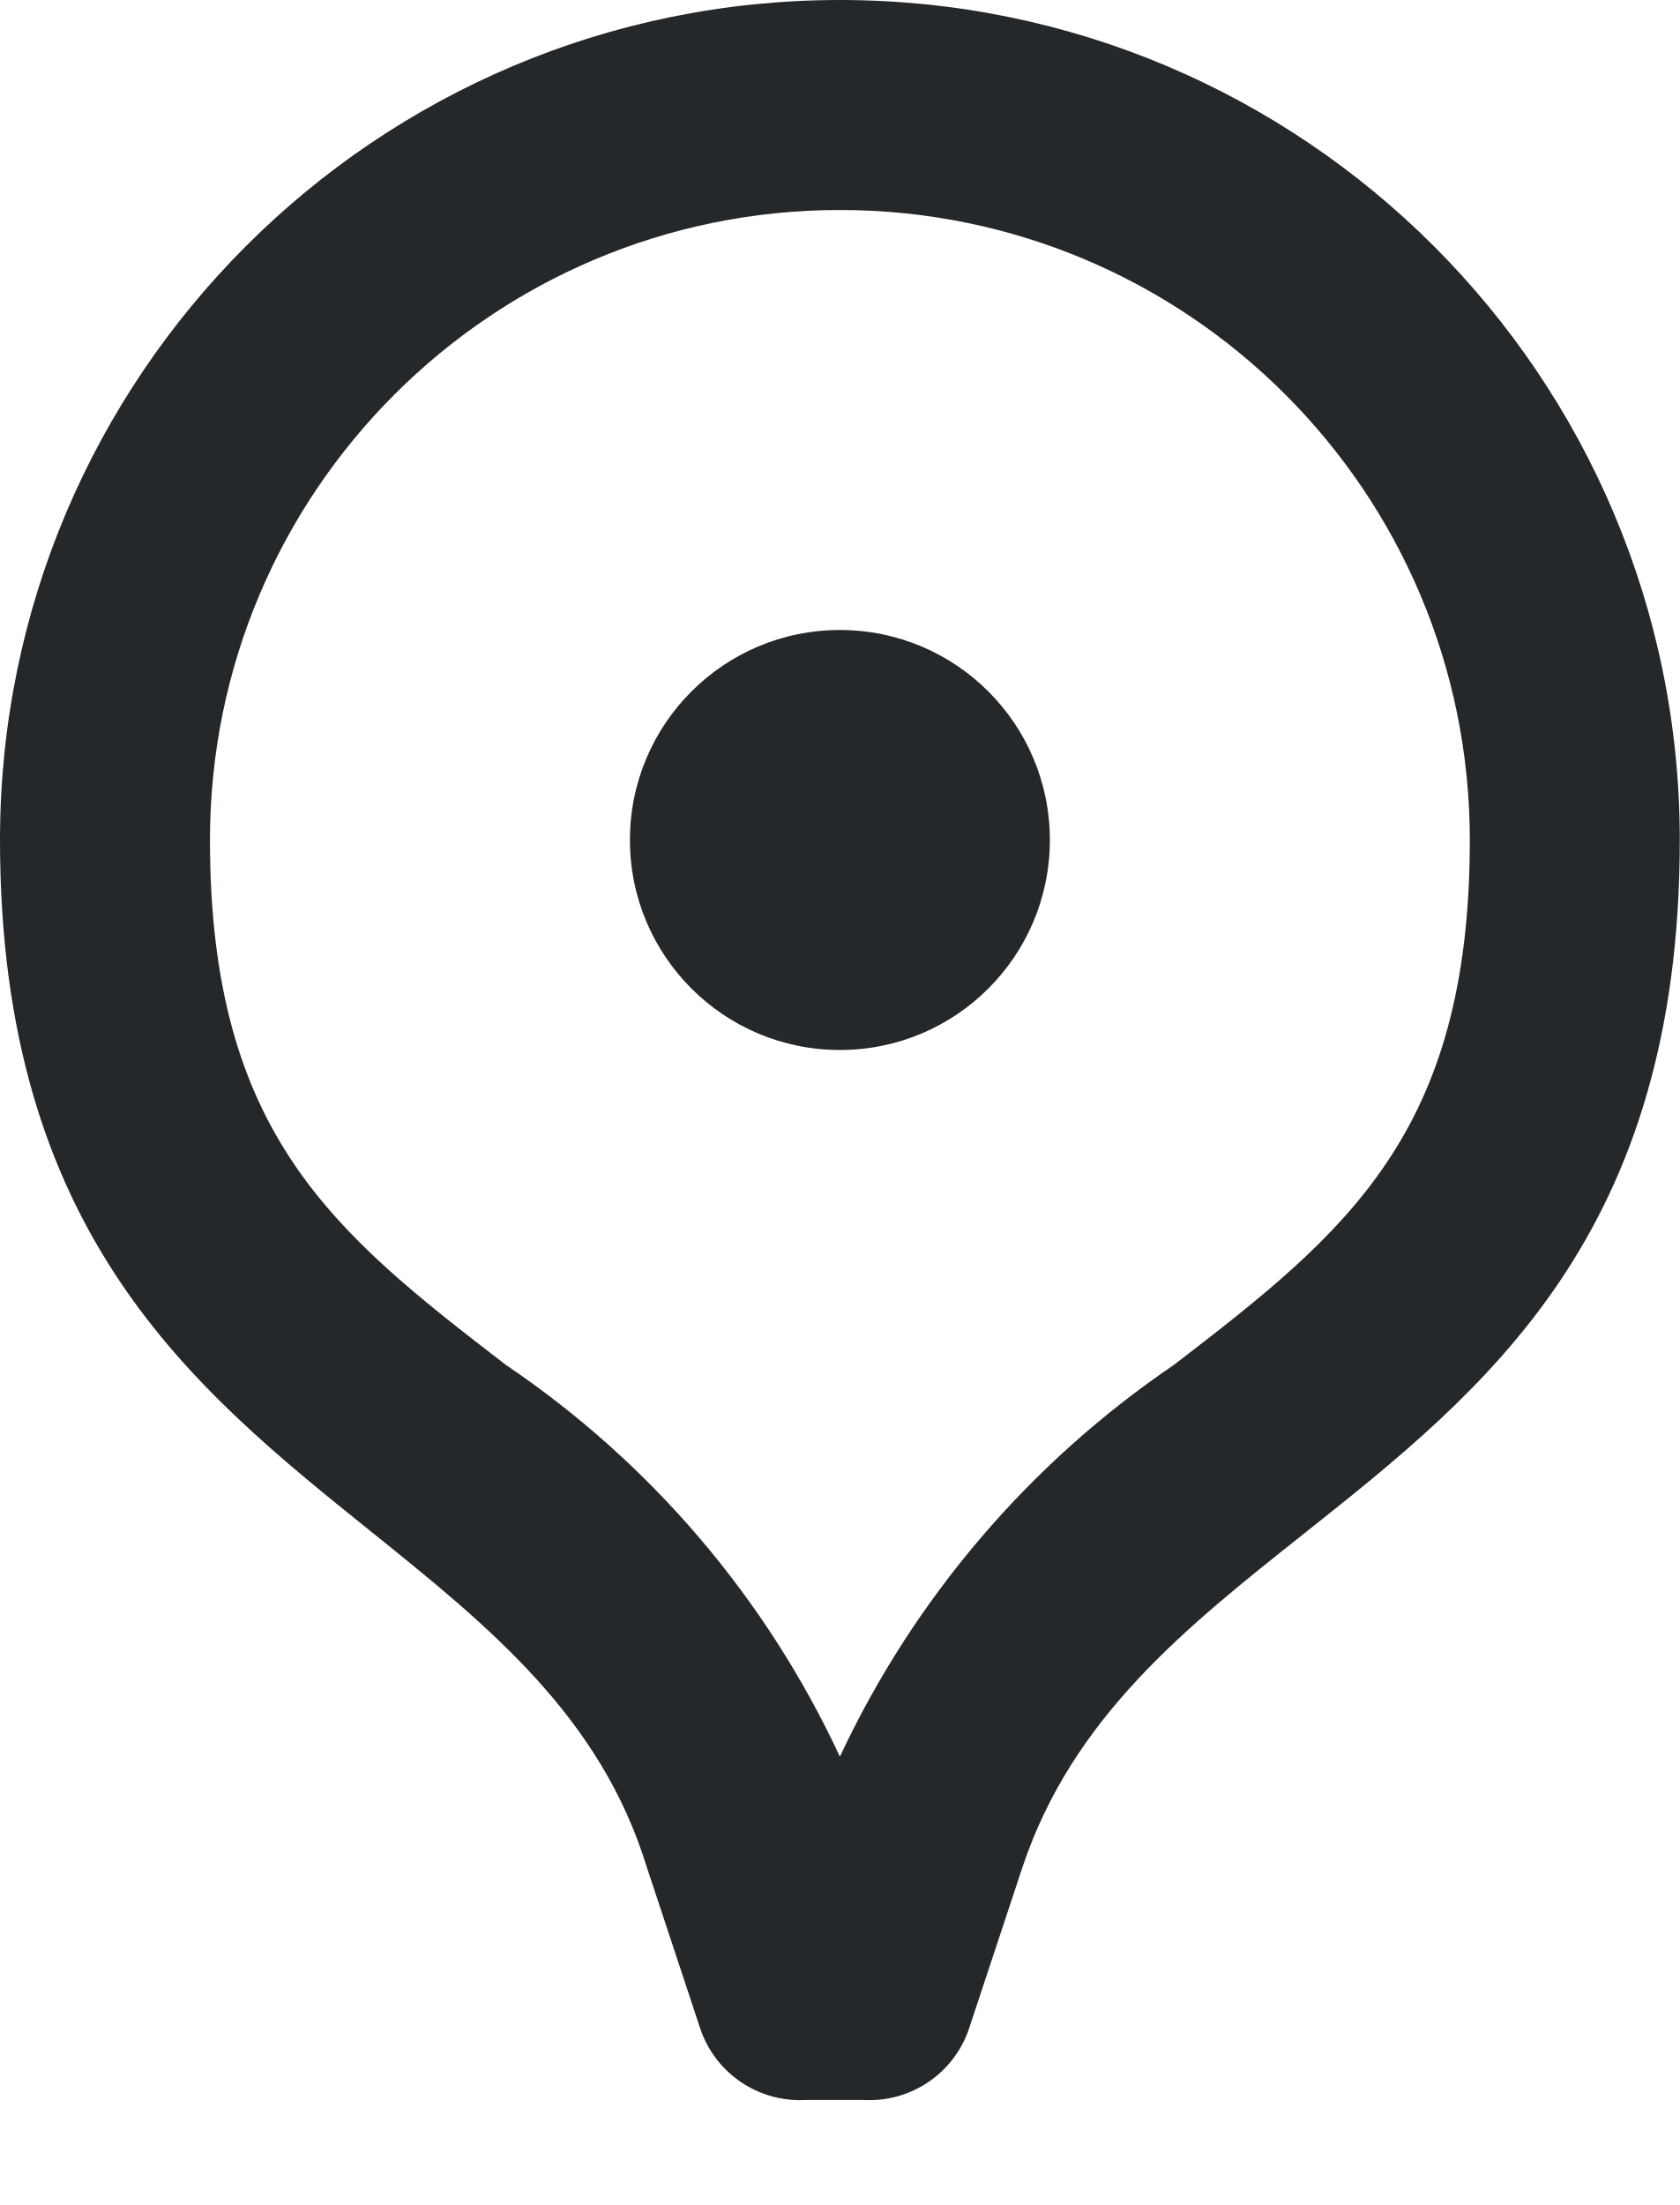
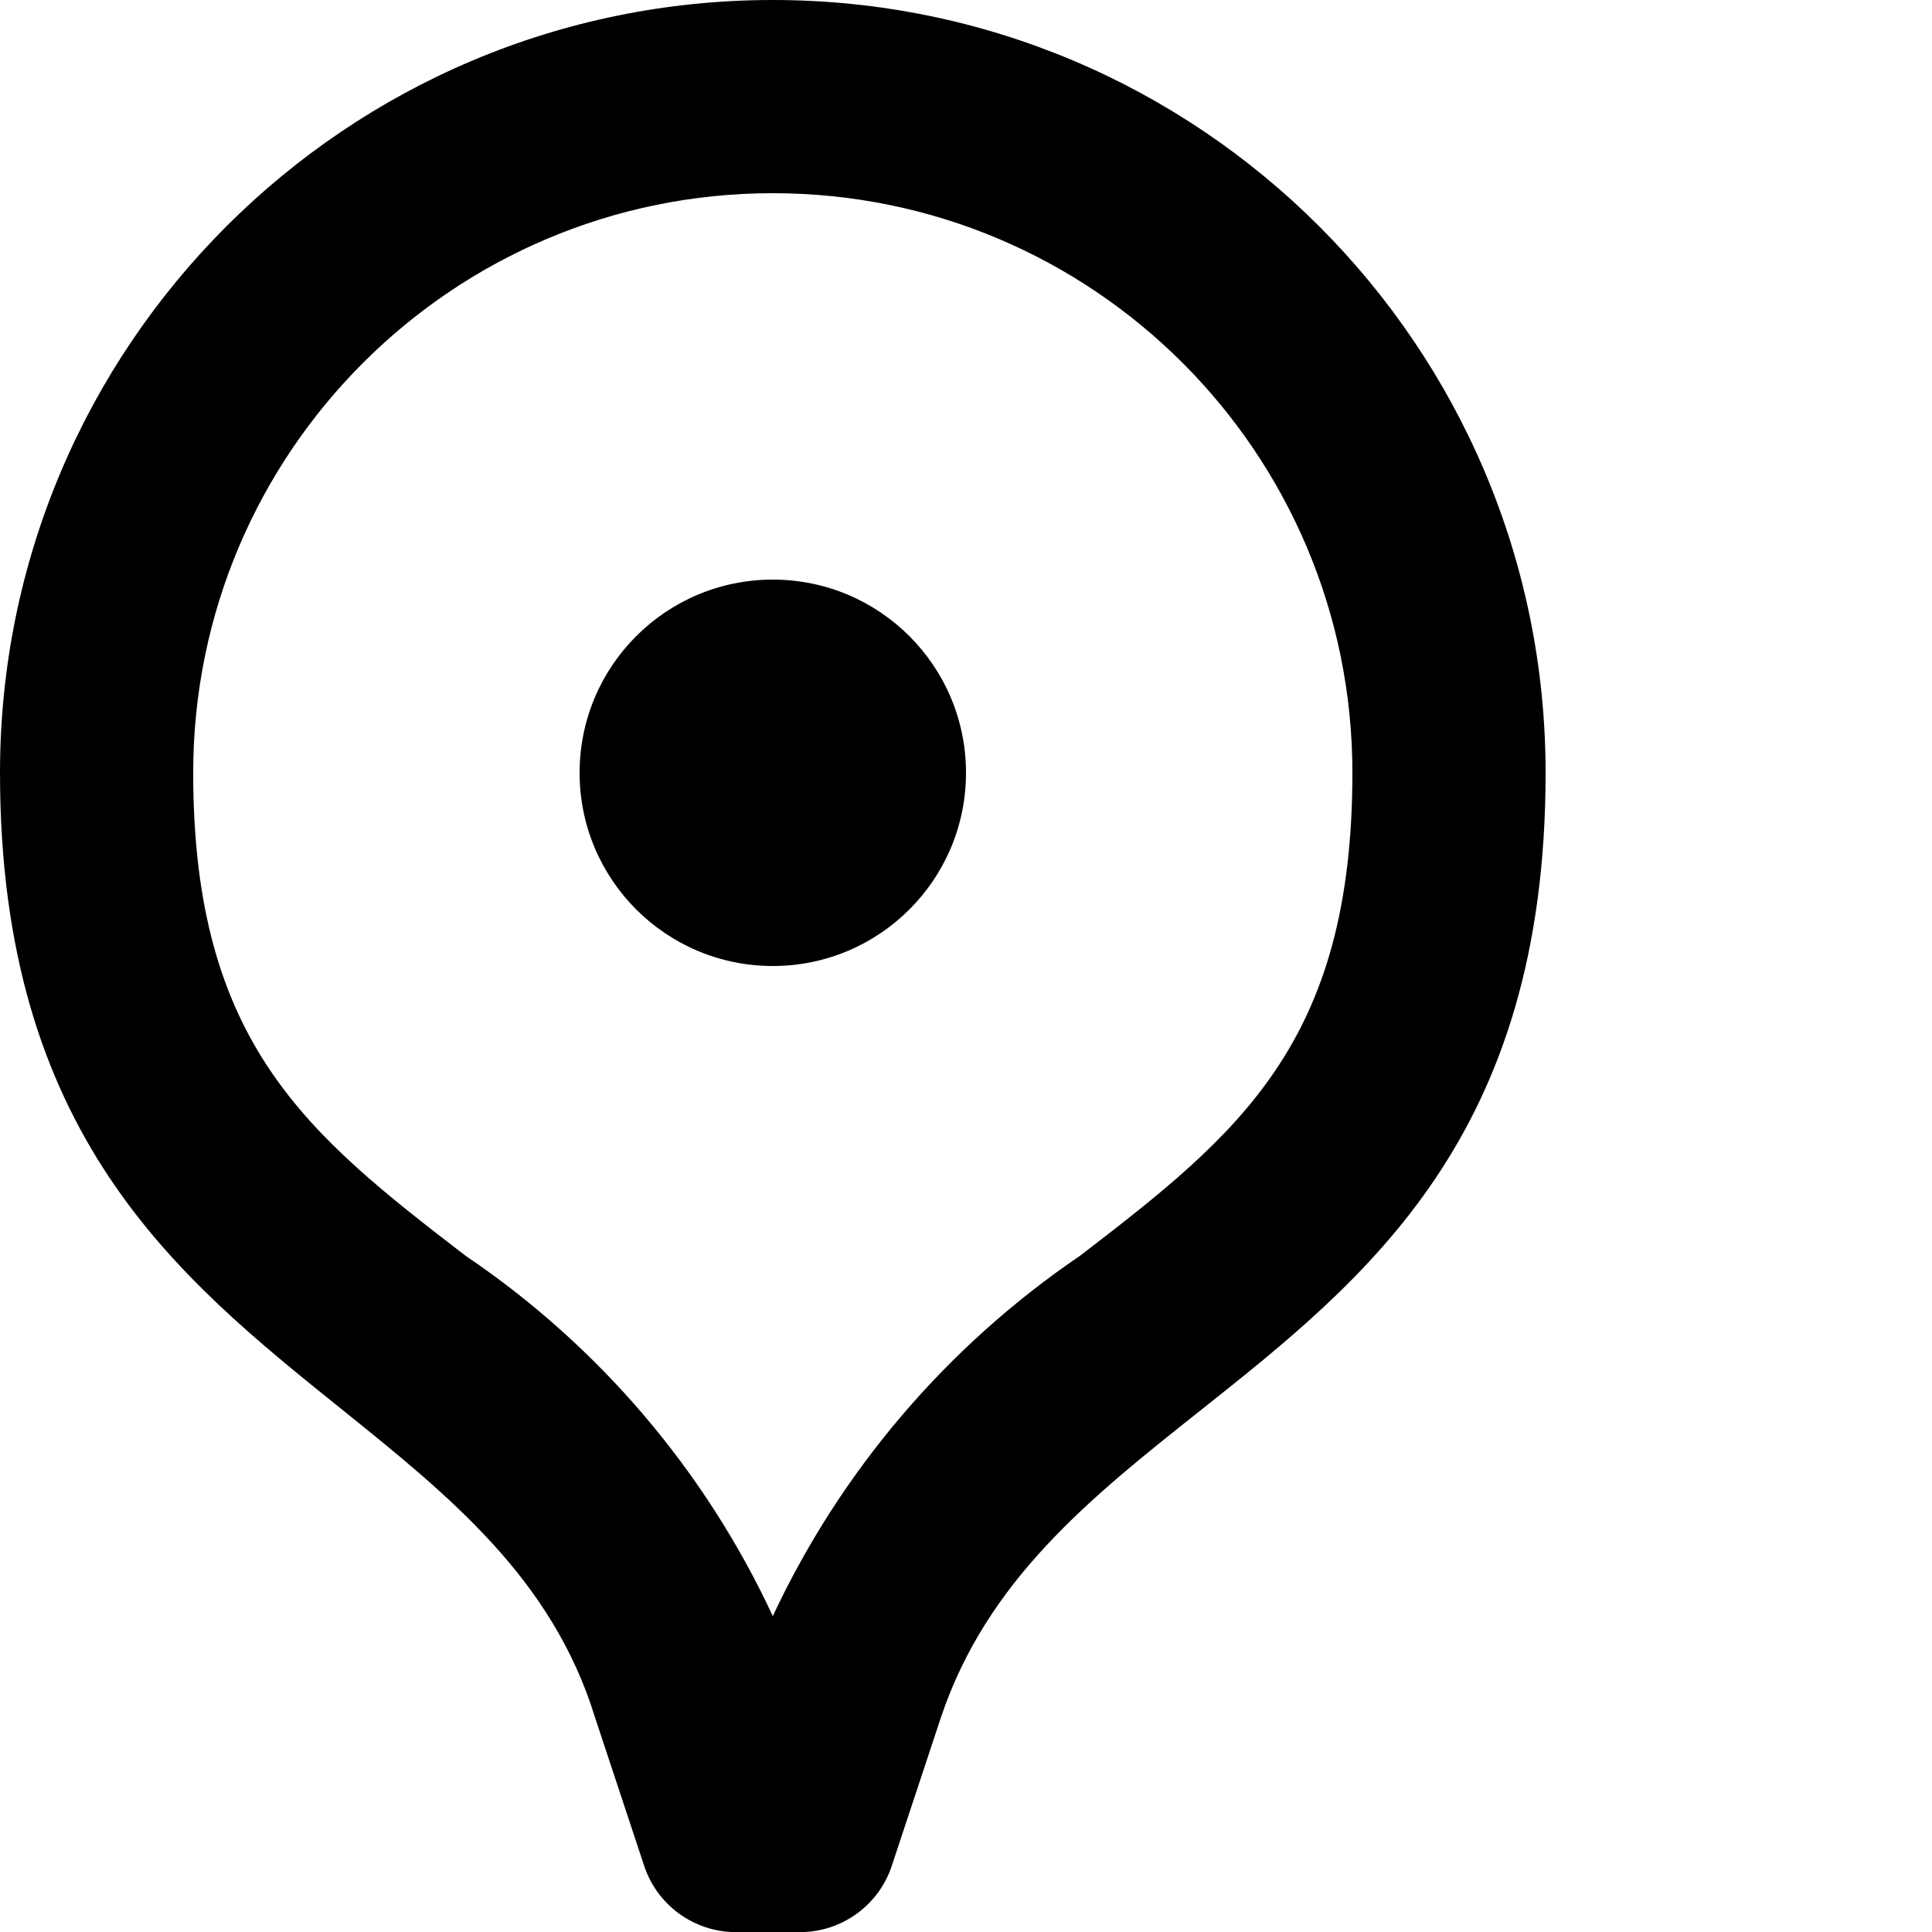
- <svg xmlns="http://www.w3.org/2000/svg" viewBox="0 0 16 21" fill="none">
-   <path fill-rule="evenodd" clip-rule="evenodd" d="M16 8C16 3.582 12.418 0 8 0C3.582 0 0 3.582 0 8C0 11.745 1.831 13.217 3.53 14.583C4.653 15.486 5.718 16.343 6.16 17.78L6.67 19.32C6.813 19.745 7.222 20.023 7.67 20H8.23C8.678 20.023 9.087 19.745 9.23 19.32L9.74 17.78C10.218 16.354 11.294 15.5 12.423 14.604C14.151 13.232 16 11.764 16 8ZM8 2C4.686 2 2 4.686 2 8C2 10.8 3.18 11.74 4.82 13C6.199 13.932 7.298 15.221 8 16.73C8.705 15.223 9.804 13.935 11.18 13C12.82 11.74 14 10.8 14 8C14 4.686 11.314 2 8 2ZM10 8C10 9.105 9.105 10 8 10C6.895 10 6 9.105 6 8C6 6.895 6.895 6 8 6C9.105 6 10 6.895 10 8Z" fill="#25282B" />
+ <svg xmlns="http://www.w3.org/2000/svg" viewBox="0 0 20 20" fill="none">
+   <path fill-rule="evenodd" clip-rule="evenodd" d="M16 8C16 3.582 12.418 0 8 0C3.582 0 0 3.582 0 8C0 11.745 1.831 13.217 3.53 14.583C4.653 15.486 5.718 16.343 6.16 17.78L6.67 19.32C6.813 19.745 7.222 20.023 7.67 20H8.23C8.678 20.023 9.087 19.745 9.23 19.32L9.74 17.78C10.218 16.354 11.294 15.5 12.423 14.604C14.151 13.232 16 11.764 16 8ZM8 2C4.686 2 2 4.686 2 8C2 10.8 3.18 11.74 4.82 13C6.199 13.932 7.298 15.221 8 16.73C8.705 15.223 9.804 13.935 11.18 13C12.82 11.74 14 10.8 14 8C14 4.686 11.314 2 8 2ZM10 8C10 9.105 9.105 10 8 10C6.895 10 6 9.105 6 8C6 6.895 6.895 6 8 6C9.105 6 10 6.895 10 8Z" fill="currentColor" />
</svg>
